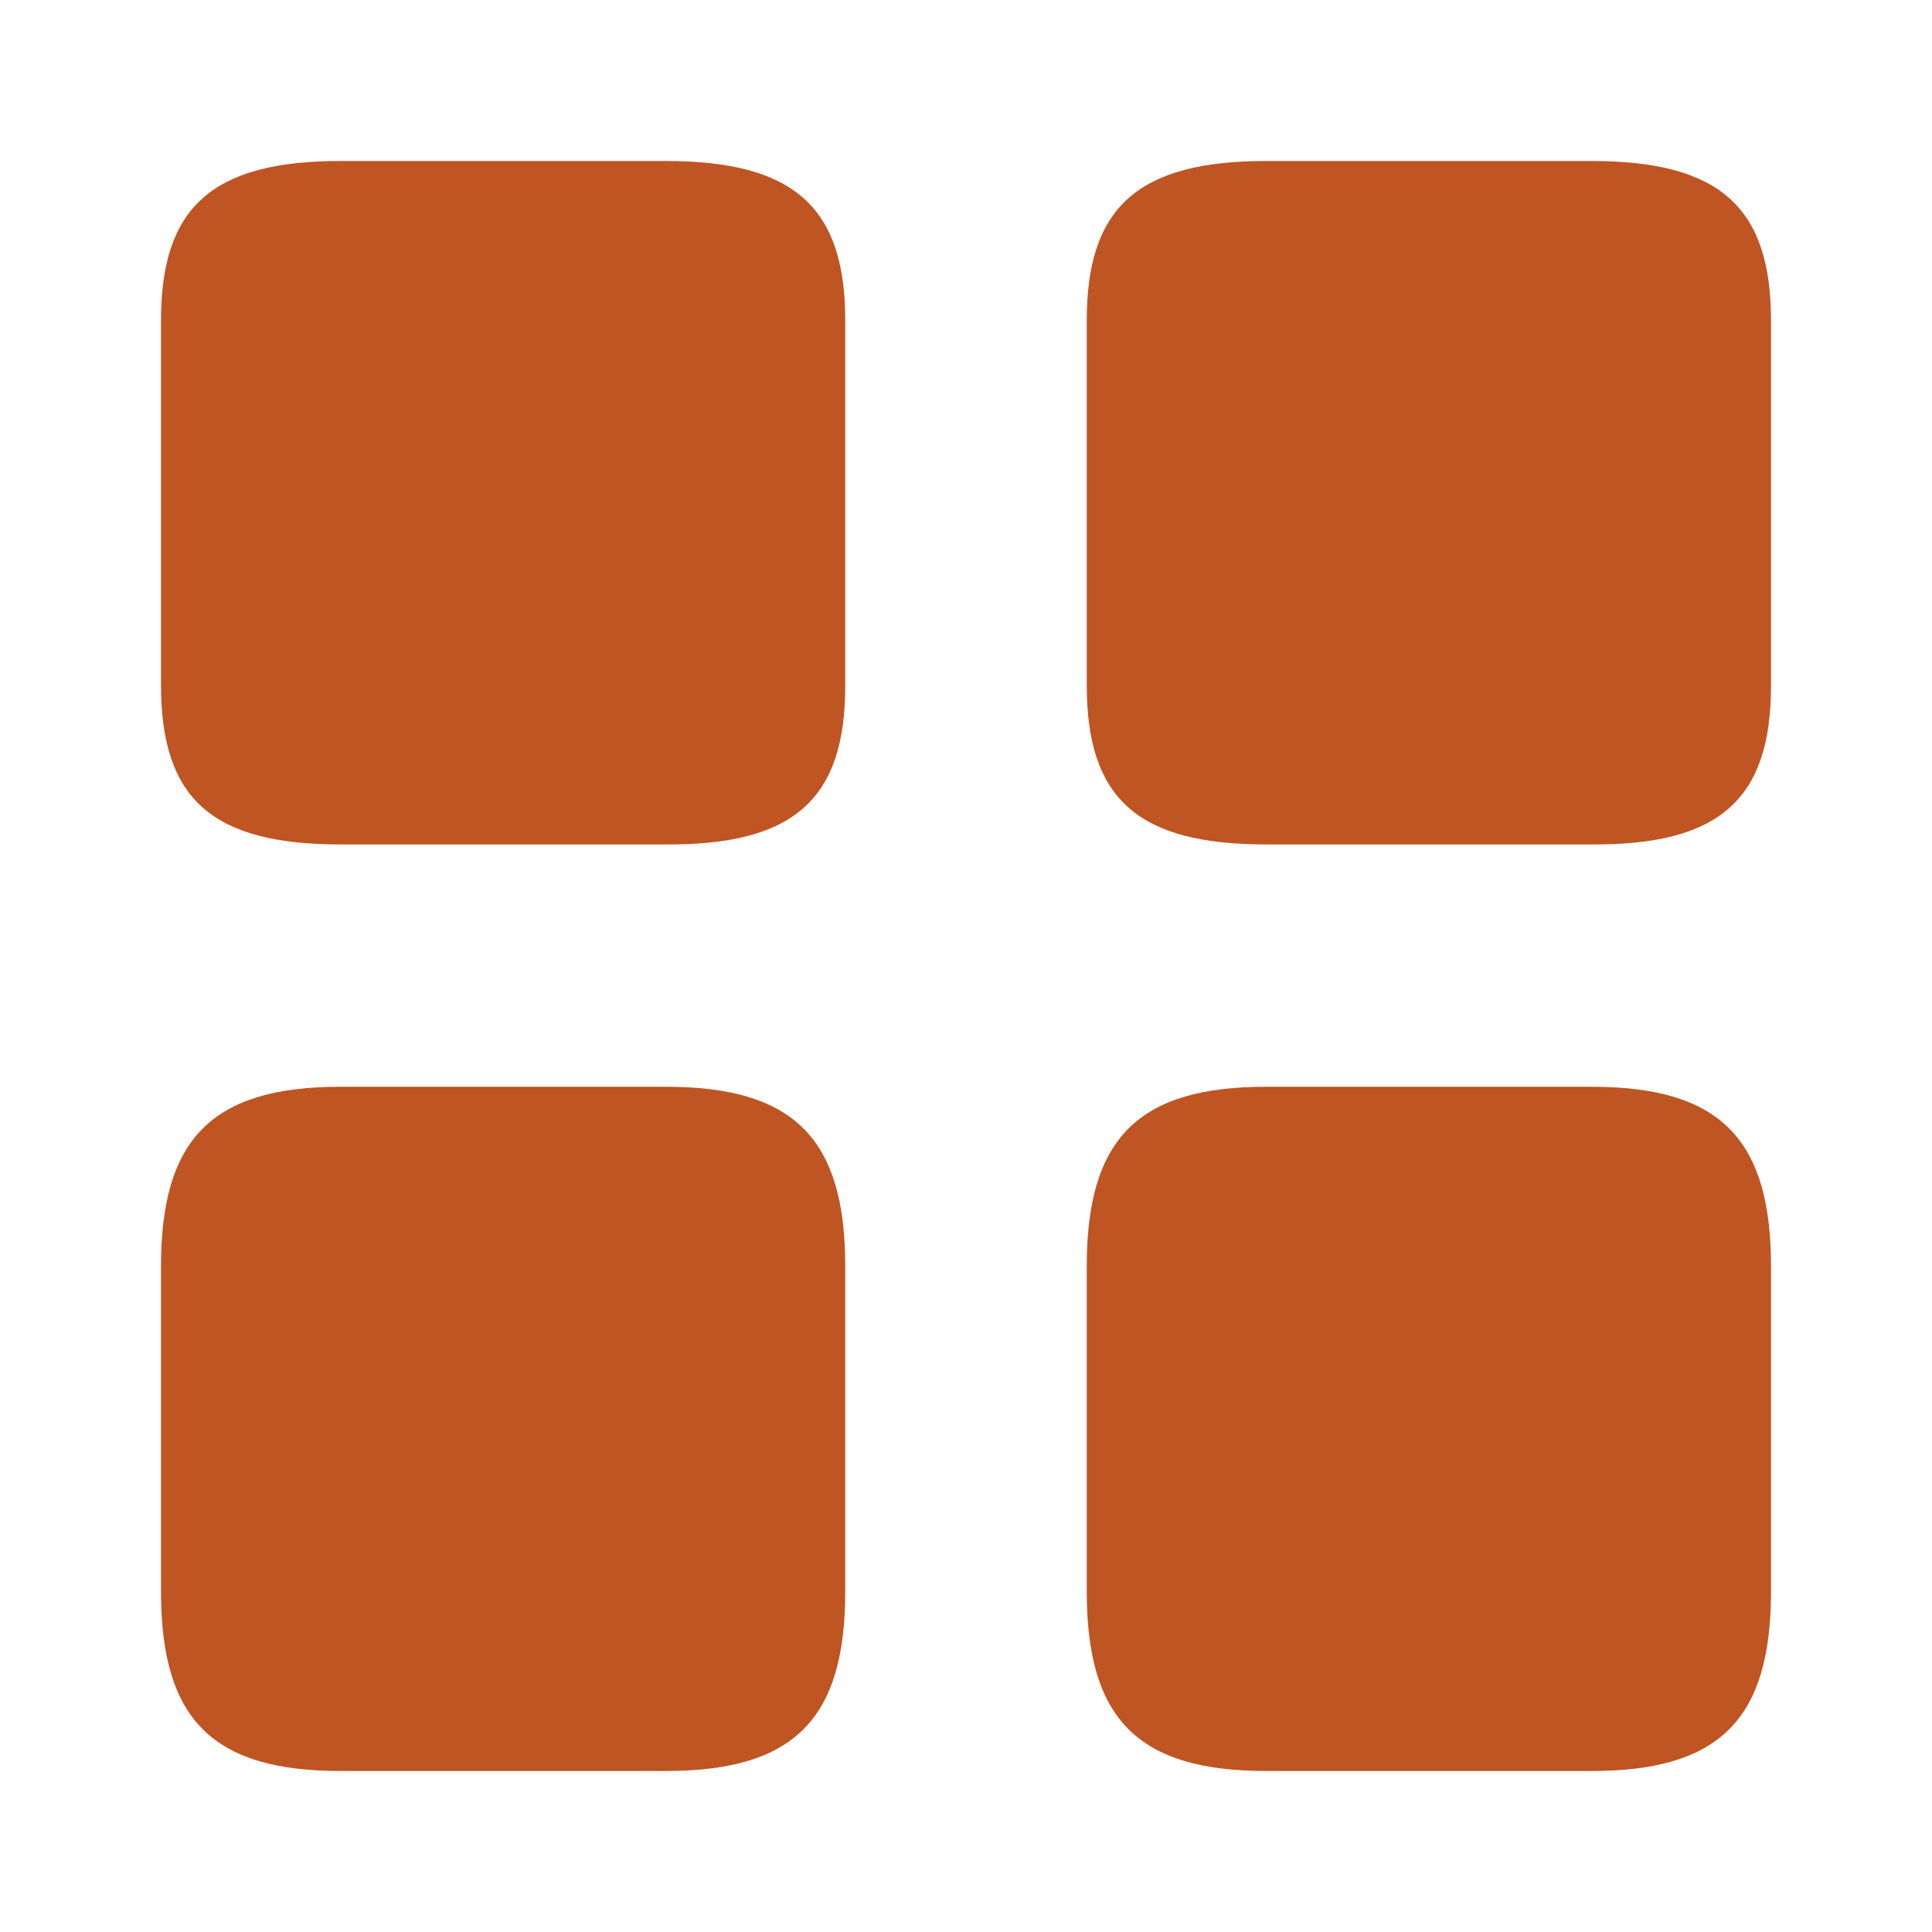
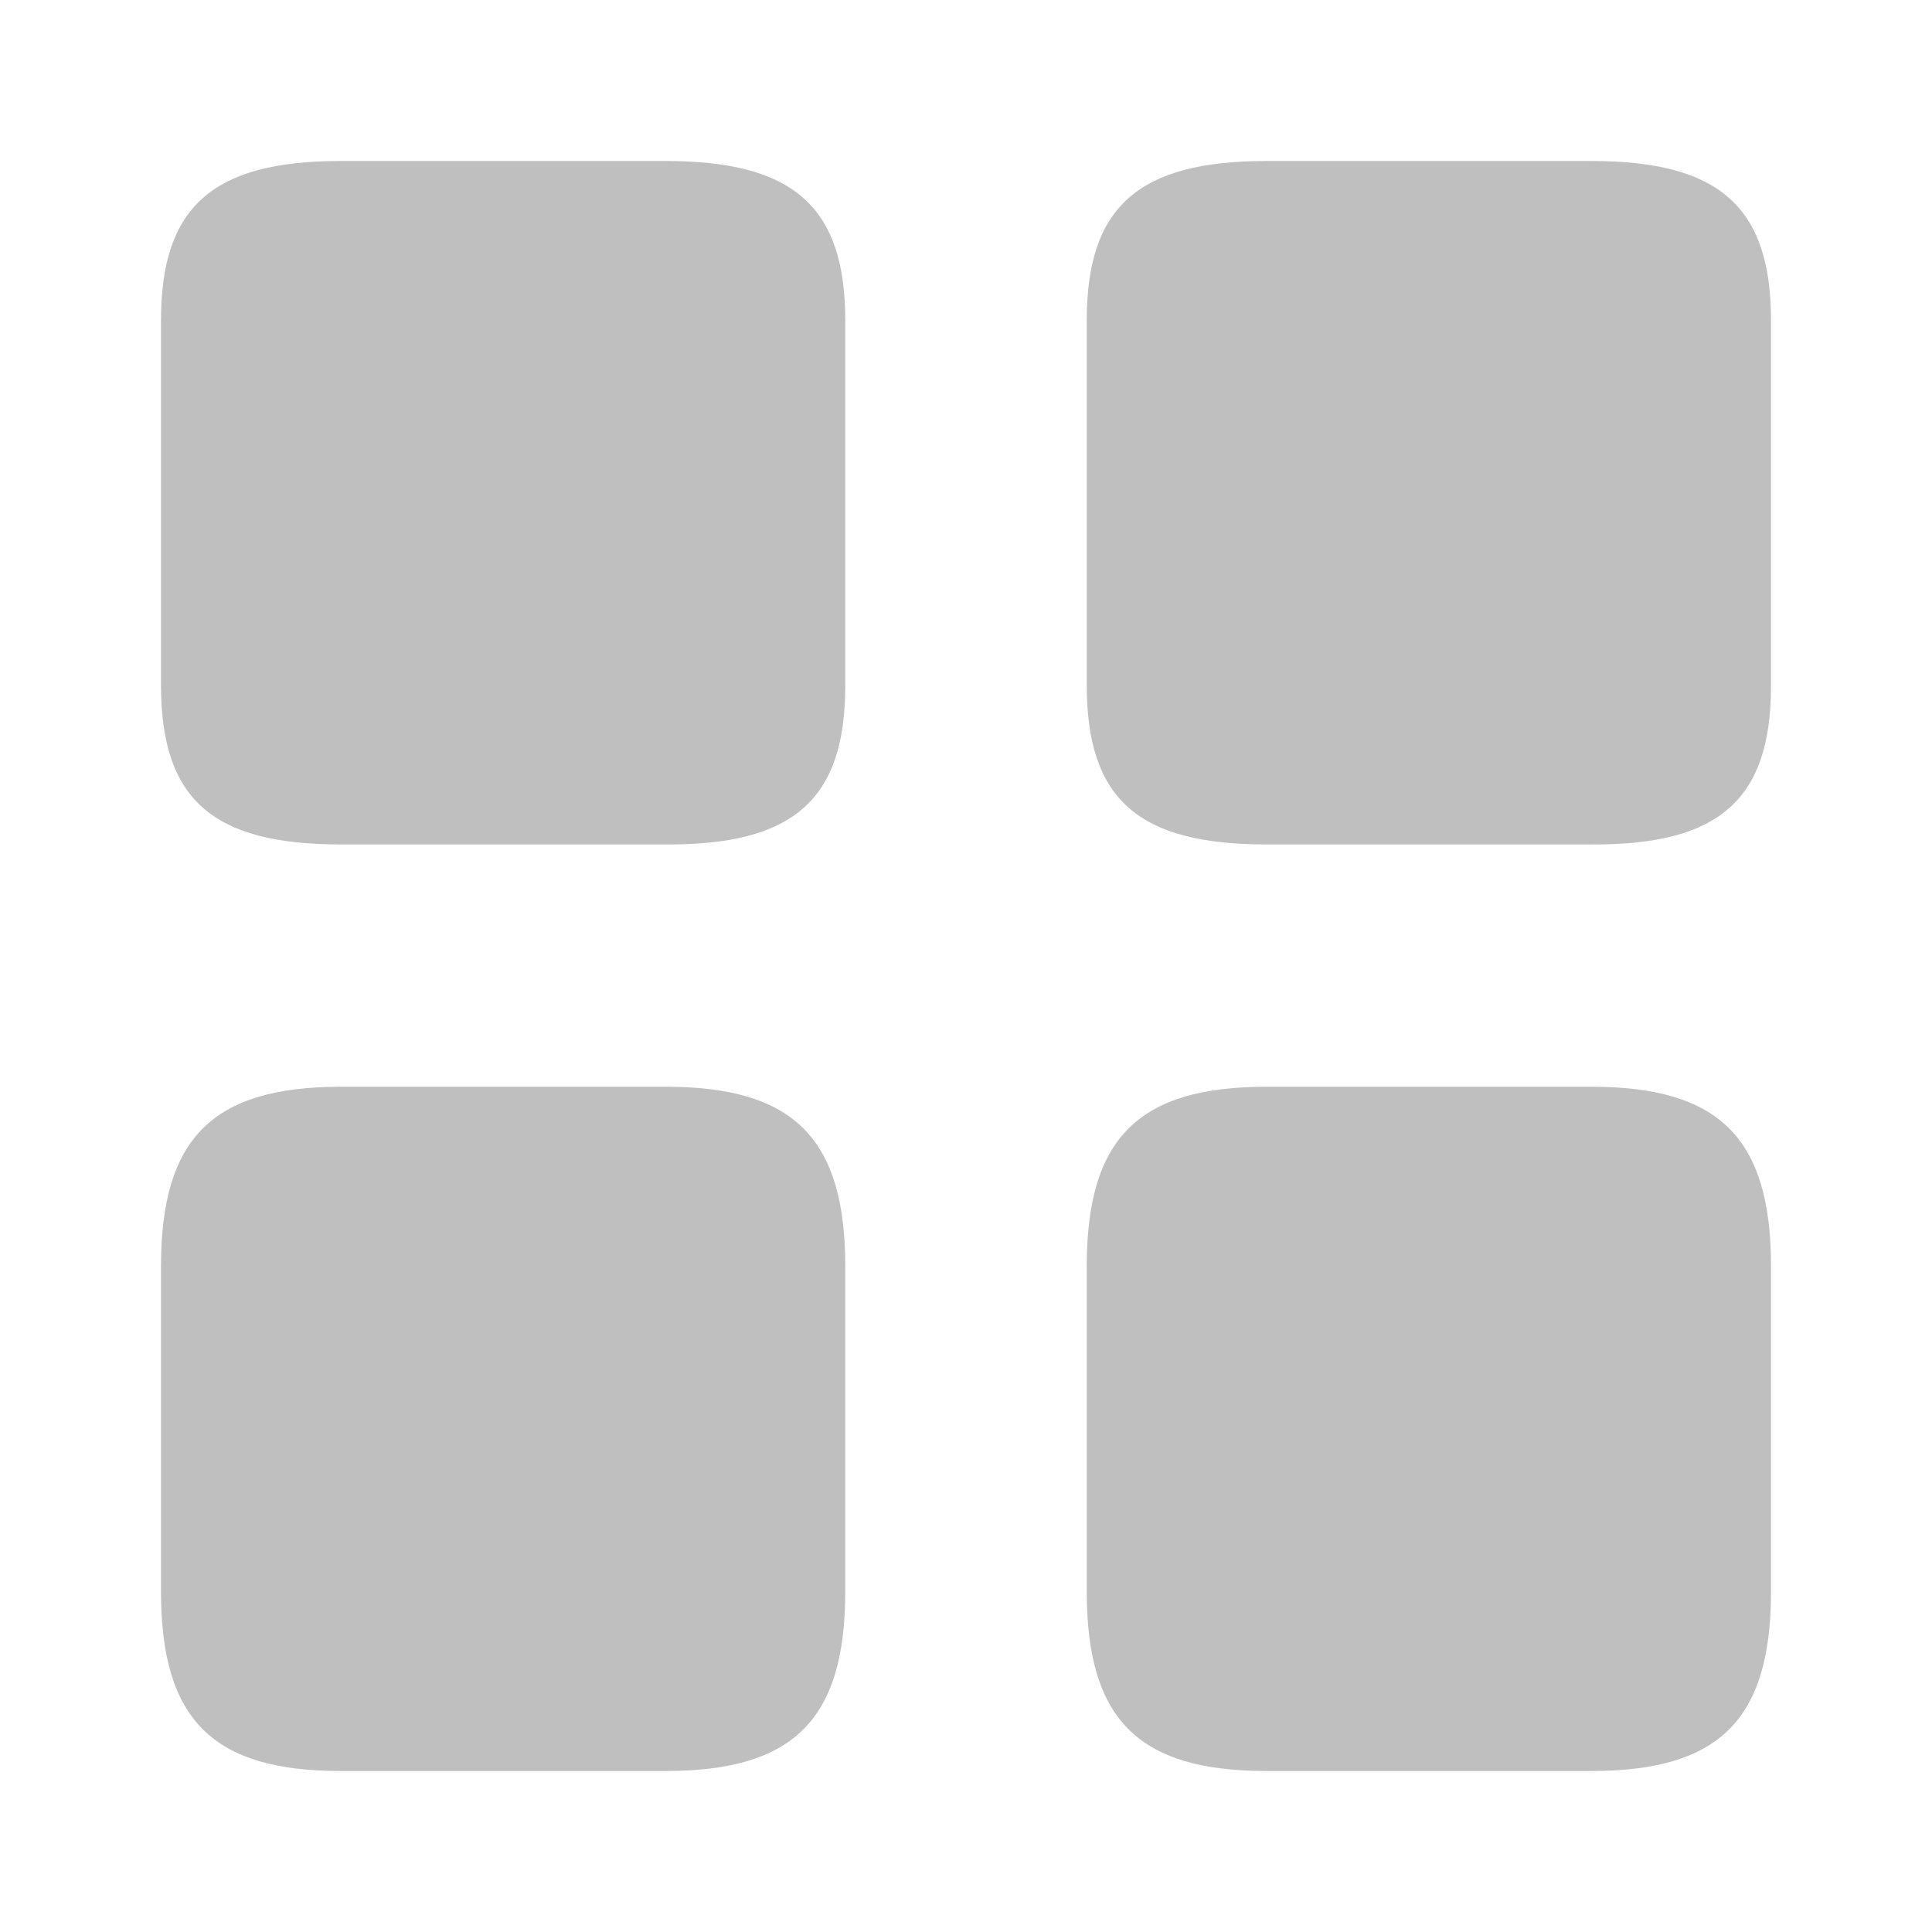
<svg xmlns="http://www.w3.org/2000/svg" width="24" height="24" viewBox="0 0 24 24" fill="none">
-   <path d="M22 8.52V3.98C22 2.57 21.36 2 19.77 2H15.73C14.14 2 13.5 2.57 13.5 3.98V8.51C13.5 9.93 14.14 10.49 15.73 10.49H19.77C21.36 10.5 22 9.93 22 8.52Z" fill="#BF5523" />
-   <path d="M22 19.77V15.73C22 14.14 21.36 13.5 19.77 13.5H15.73C14.14 13.5 13.5 14.14 13.5 15.73V19.77C13.5 21.36 14.14 22 15.73 22H19.77C21.36 22 22 21.36 22 19.77Z" fill="#BF5523" />
-   <path d="M10.5 8.52V3.98C10.5 2.57 9.86 2 8.27 2H4.23C2.64 2 2 2.57 2 3.98V8.51C2 9.93 2.64 10.49 4.23 10.49H8.27C9.86 10.5 10.5 9.93 10.5 8.52Z" fill="#BF5523" />
-   <path d="M10.5 19.77V15.73C10.5 14.14 9.86 13.5 8.27 13.5H4.23C2.64 13.5 2 14.14 2 15.73V19.77C2 21.36 2.64 22 4.23 22H8.27C9.86 22 10.5 21.36 10.5 19.77Z" fill="#BF5523" />
+   <path d="M22 8.52V3.98C22 2.57 21.36 2 19.77 2H15.73C14.14 2 13.5 2.57 13.5 3.98V8.51C13.5 9.93 14.14 10.49 15.73 10.49H19.77C21.36 10.5 22 9.93 22 8.52Z" fill="black" fill-opacity="0.25" />
+   <path d="M22 19.77V15.73C22 14.14 21.36 13.5 19.77 13.5H15.73C14.14 13.5 13.5 14.14 13.5 15.73V19.77C13.5 21.36 14.14 22 15.73 22H19.77C21.36 22 22 21.36 22 19.77Z" fill="black" fill-opacity="0.25" />
+   <path d="M10.5 8.52V3.98C10.5 2.57 9.86 2 8.27 2H4.23C2.64 2 2 2.57 2 3.98V8.51C2 9.93 2.64 10.49 4.23 10.49H8.27C9.86 10.5 10.5 9.93 10.5 8.52Z" fill="black" fill-opacity="0.25" />
+   <path d="M10.5 19.77V15.73C10.5 14.14 9.86 13.5 8.27 13.5H4.23C2.64 13.5 2 14.14 2 15.73V19.77C2 21.36 2.64 22 4.23 22H8.27C9.86 22 10.5 21.36 10.5 19.77Z" fill="black" fill-opacity="0.25" />
</svg>
